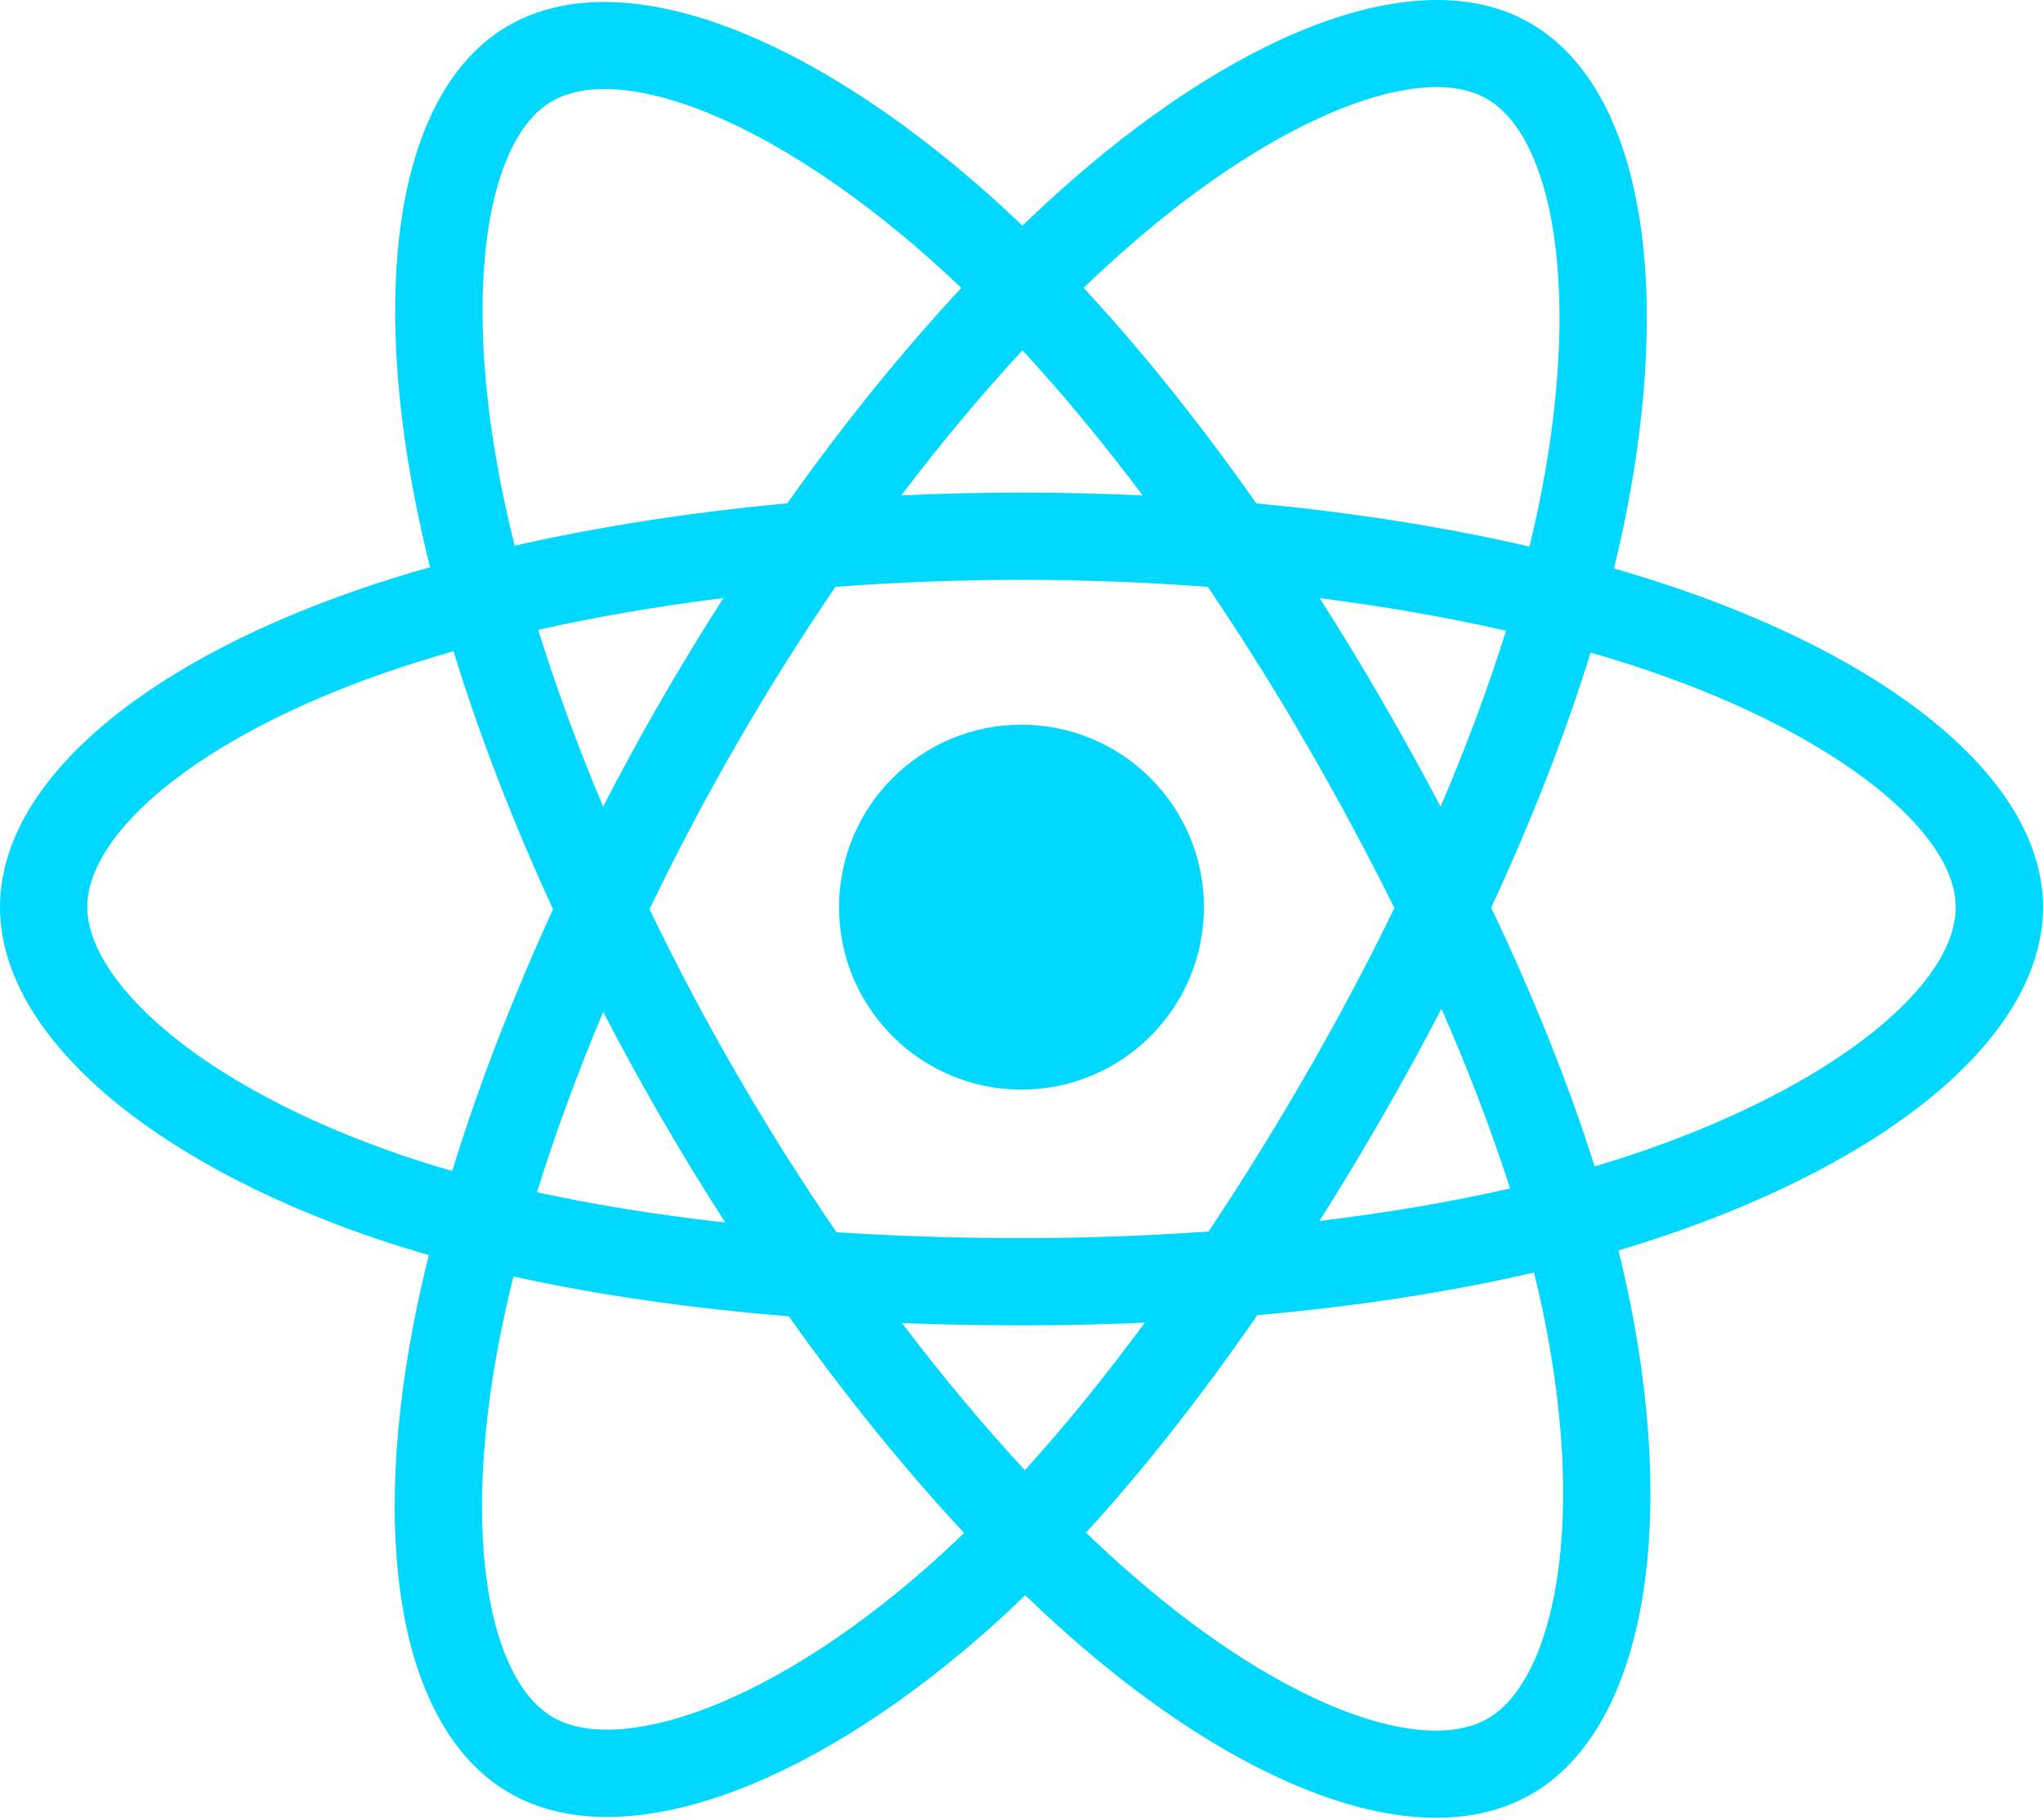
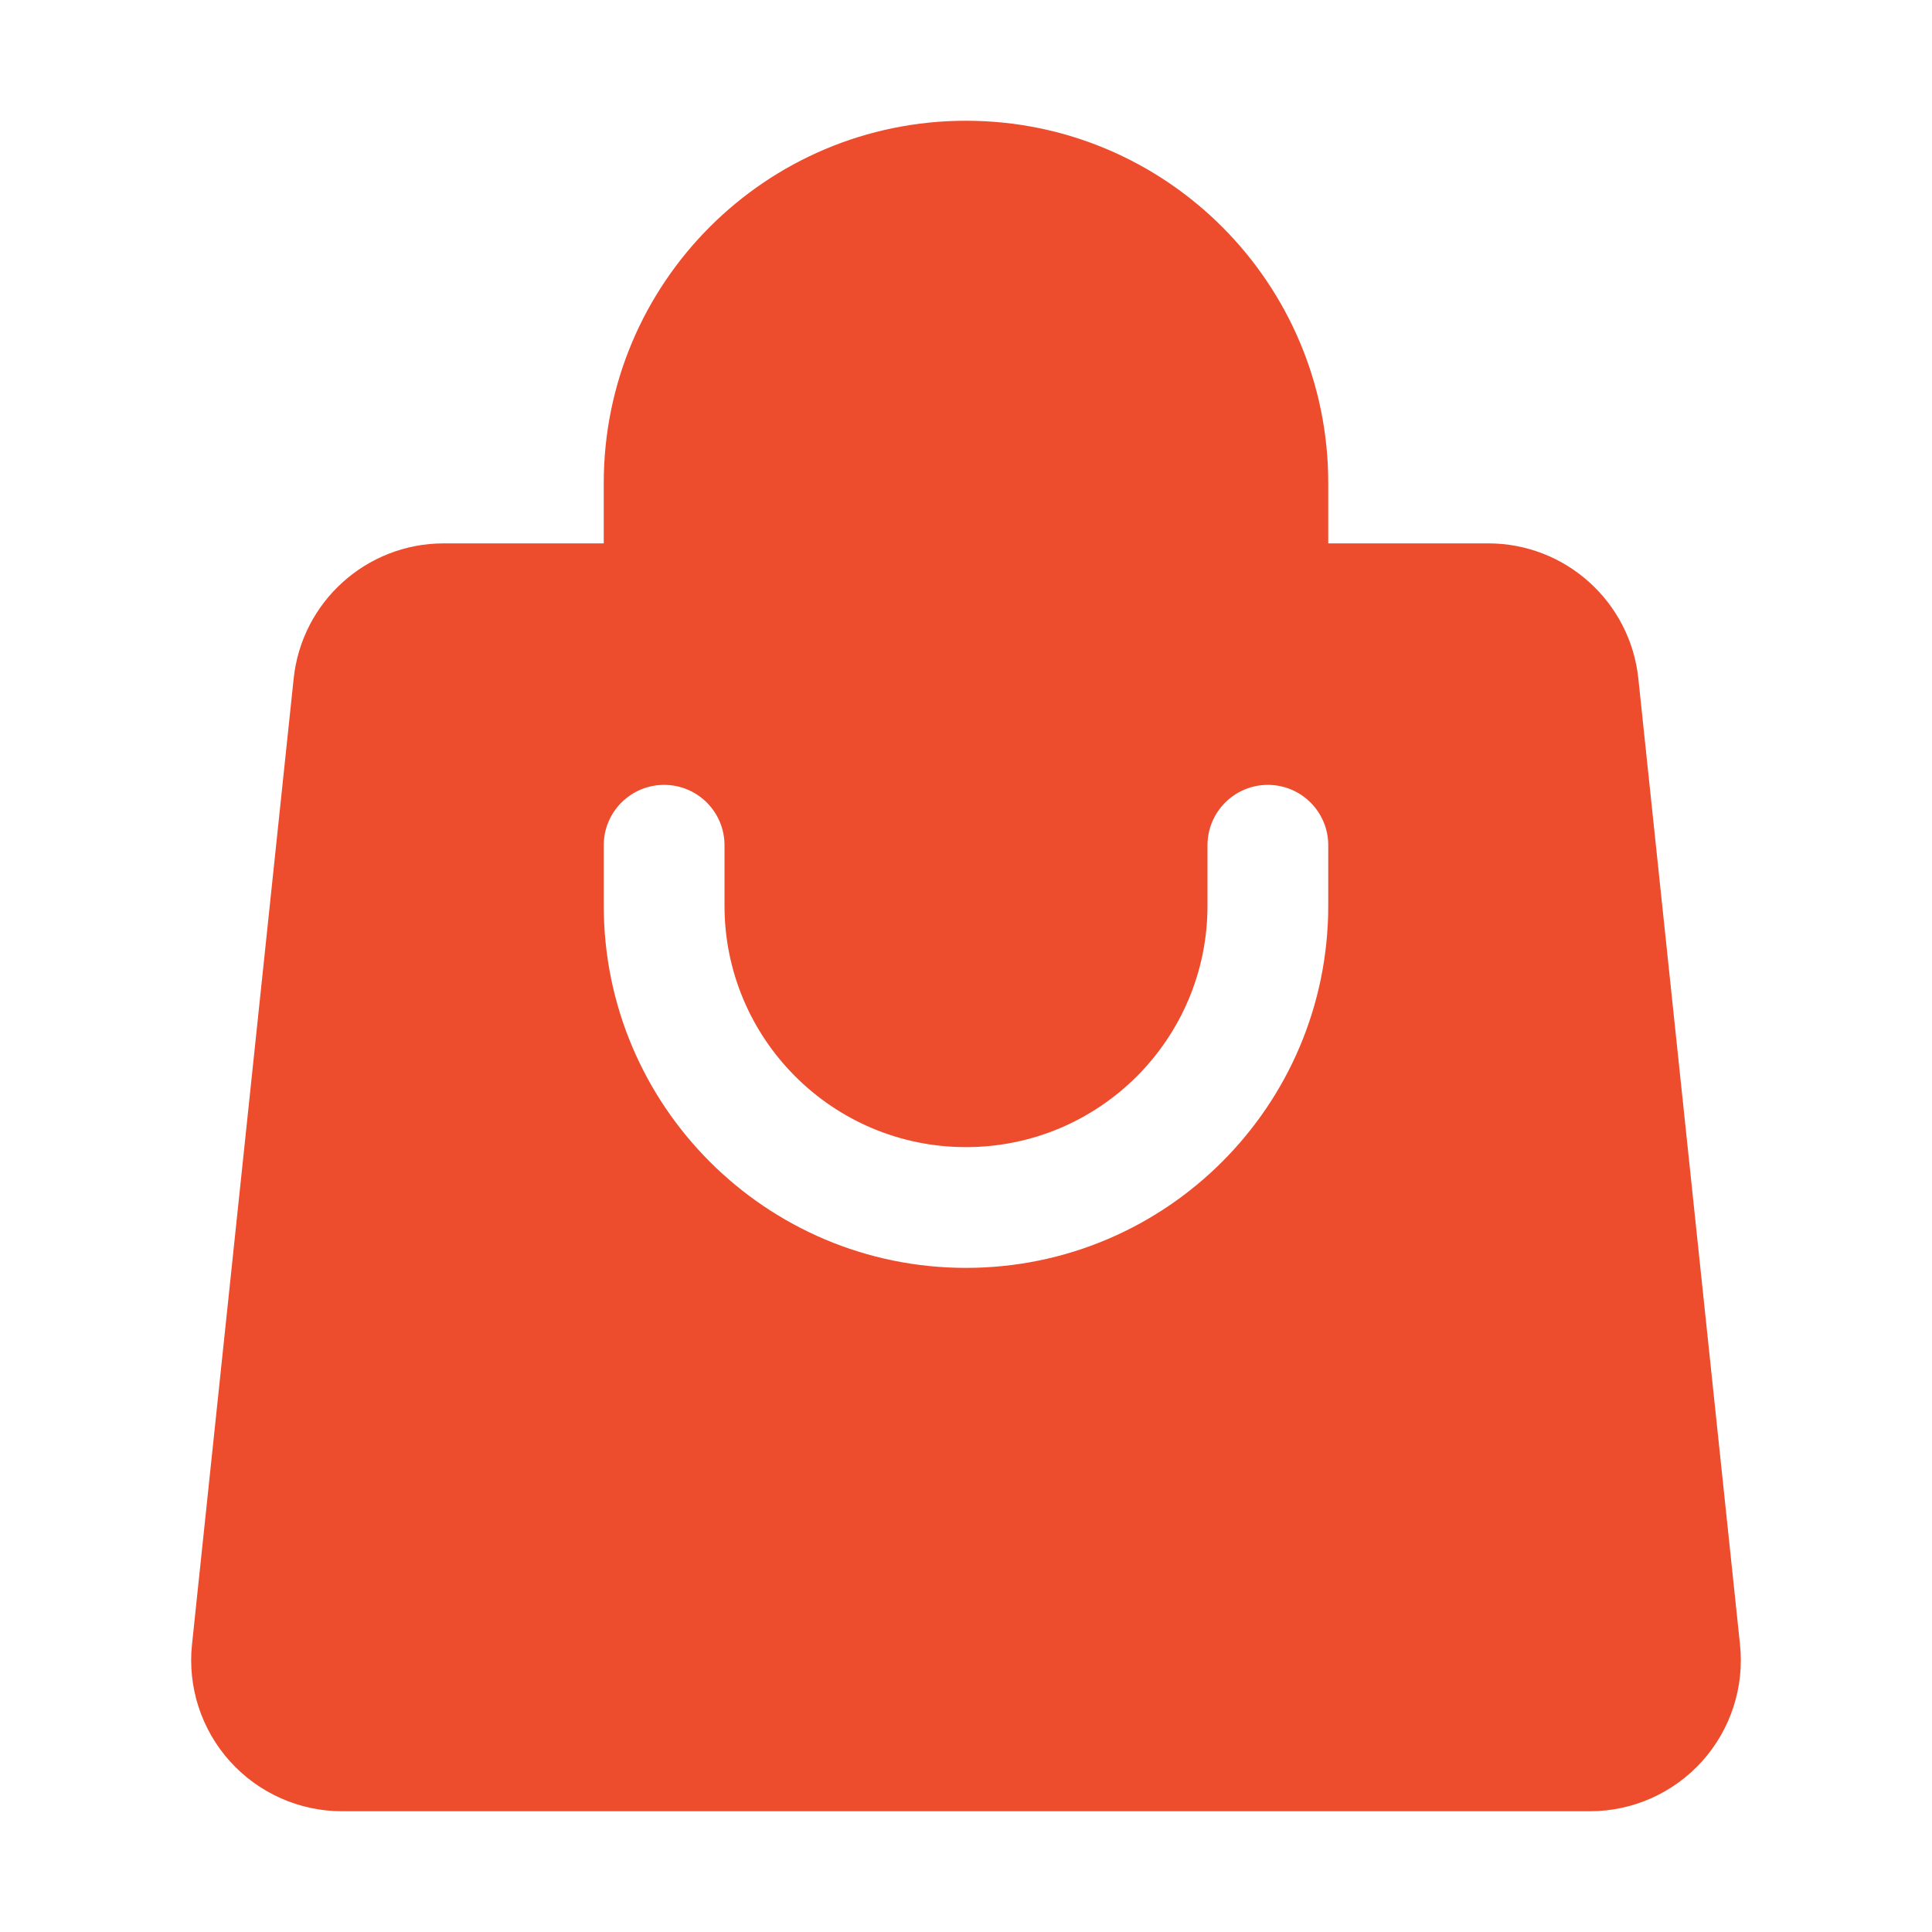
- <svg xmlns="http://www.w3.org/2000/svg" aria-hidden="true" role="img" class="iconify iconify--logos" width="35.93" height="32" preserveAspectRatio="xMidYMid meet" viewBox="0 0 256 228">
-   <path fill="#00D8FF" d="M210.483 73.824a171.49 171.49 0 0 0-8.24-2.597c.465-1.9.893-3.777 1.273-5.621c6.238-30.281 2.16-54.676-11.769-62.708c-13.355-7.7-35.196.329-57.254 19.526a171.23 171.23 0 0 0-6.375 5.848a155.866 155.866 0 0 0-4.241-3.917C100.759 3.829 77.587-4.822 63.673 3.233C50.33 10.957 46.379 33.89 51.995 62.588a170.974 170.974 0 0 0 1.892 8.48c-3.28.932-6.445 1.924-9.474 2.98C17.309 83.498 0 98.307 0 113.668c0 15.865 18.582 31.778 46.812 41.427a145.52 145.52 0 0 0 6.921 2.165a167.467 167.467 0 0 0-2.01 9.138c-5.354 28.2-1.173 50.591 12.134 58.266c13.744 7.926 36.812-.22 59.273-19.855a145.567 145.567 0 0 0 5.342-4.923a168.064 168.064 0 0 0 6.92 6.314c21.758 18.722 43.246 26.282 56.54 18.586c13.731-7.949 18.194-32.003 12.4-61.268a145.016 145.016 0 0 0-1.535-6.842c1.62-.48 3.21-.974 4.76-1.488c29.348-9.723 48.443-25.443 48.443-41.52c0-15.417-17.868-30.326-45.517-39.844Zm-6.365 70.984c-1.4.463-2.836.91-4.3 1.345c-3.24-10.257-7.612-21.163-12.963-32.432c5.106-11 9.31-21.767 12.459-31.957c2.619.758 5.16 1.557 7.61 2.4c23.69 8.156 38.14 20.213 38.14 29.504c0 9.896-15.606 22.743-40.946 31.14Zm-10.514 20.834c2.562 12.94 2.927 24.64 1.23 33.787c-1.524 8.219-4.59 13.698-8.382 15.893c-8.067 4.67-25.32-1.4-43.927-17.412a156.726 156.726 0 0 1-6.437-5.87c7.214-7.889 14.423-17.06 21.459-27.246c12.376-1.098 24.068-2.894 34.671-5.345a134.17 134.17 0 0 1 1.386 6.193ZM87.276 214.515c-7.882 2.783-14.16 2.863-17.955.675c-8.075-4.657-11.432-22.636-6.853-46.752a156.923 156.923 0 0 1 1.869-8.499c10.486 2.32 22.093 3.988 34.498 4.994c7.084 9.967 14.501 19.128 21.976 27.15a134.668 134.668 0 0 1-4.877 4.492c-9.933 8.682-19.886 14.842-28.658 17.94ZM50.35 144.747c-12.483-4.267-22.792-9.812-29.858-15.863c-6.35-5.437-9.555-10.836-9.555-15.216c0-9.322 13.897-21.212 37.076-29.293c2.813-.98 5.757-1.905 8.812-2.773c3.204 10.42 7.406 21.315 12.477 32.332c-5.137 11.18-9.399 22.249-12.634 32.792a134.718 134.718 0 0 1-6.318-1.979Zm12.378-84.26c-4.811-24.587-1.616-43.134 6.425-47.789c8.564-4.958 27.502 2.111 47.463 19.835a144.318 144.318 0 0 1 3.841 3.545c-7.438 7.987-14.787 17.08-21.808 26.988c-12.04 1.116-23.565 2.908-34.161 5.309a160.342 160.342 0 0 1-1.76-7.887Zm110.427 27.268a347.8 347.8 0 0 0-7.785-12.803c8.168 1.033 15.994 2.404 23.343 4.08c-2.206 7.072-4.956 14.465-8.193 22.045a381.151 381.151 0 0 0-7.365-13.322Zm-45.032-43.861c5.044 5.465 10.096 11.566 15.065 18.186a322.04 322.04 0 0 0-30.257-.006c4.974-6.559 10.069-12.652 15.192-18.18ZM82.802 87.83a323.167 323.167 0 0 0-7.227 13.238c-3.184-7.553-5.909-14.98-8.134-22.152c7.304-1.634 15.093-2.97 23.209-3.984a321.524 321.524 0 0 0-7.848 12.897Zm8.081 65.352c-8.385-.936-16.291-2.203-23.593-3.793c2.26-7.3 5.045-14.885 8.298-22.6a321.187 321.187 0 0 0 7.257 13.246c2.594 4.48 5.28 8.868 8.038 13.147Zm37.542 31.03c-5.184-5.592-10.354-11.779-15.403-18.433c4.902.192 9.899.29 14.978.29c5.218 0 10.376-.117 15.453-.343c-4.985 6.774-10.018 12.97-15.028 18.486Zm52.198-57.817c3.422 7.8 6.306 15.345 8.596 22.52c-7.422 1.694-15.436 3.058-23.88 4.071a382.417 382.417 0 0 0 7.859-13.026a347.403 347.403 0 0 0 7.425-13.565Zm-16.898 8.101a358.557 358.557 0 0 1-12.281 19.815a329.4 329.4 0 0 1-23.444.823c-7.967 0-15.716-.248-23.178-.732a310.202 310.202 0 0 1-12.513-19.846h.001a307.41 307.41 0 0 1-10.923-20.627a310.278 310.278 0 0 1 10.89-20.637l-.001.001a307.318 307.318 0 0 1 12.413-19.761c7.613-.576 15.42-.876 23.31-.876H128c7.926 0 15.743.303 23.354.883a329.357 329.357 0 0 1 12.335 19.695a358.489 358.489 0 0 1 11.036 20.54a329.472 329.472 0 0 1-11 20.722Zm22.56-122.124c8.572 4.944 11.906 24.881 6.52 51.026c-.344 1.668-.73 3.367-1.15 5.09c-10.622-2.452-22.155-4.275-34.23-5.408c-7.034-10.017-14.323-19.124-21.64-27.008a160.789 160.789 0 0 1 5.888-5.4c18.9-16.447 36.564-22.941 44.612-18.3ZM128 90.808c12.625 0 22.86 10.235 22.86 22.86s-10.235 22.86-22.86 22.86s-22.86-10.235-22.86-22.86s10.235-22.86 22.86-22.86Z" />
+ <svg xmlns="http://www.w3.org/2000/svg" viewBox="0 0 24 24" fill="#ee4d2d" className="w-12 h-12">
+   <path fillRule="evenodd" d="M7.5 6v.75H5.513c-.96 0-1.764.724-1.865 1.679l-1.263 12A1.875 1.875 0 0 0 4.25 22.5h15.5a1.875 1.875 0 0 0 1.865-2.071l-1.263-12a1.875 1.875 0 0 0-1.865-1.679H16.5V6a4.5 4.5 0 1 0-9 0ZM12 3a3 3 0 0 0-3 3v.75h6V6a3 3 0 0 0-3-3Zm-3 8.25a3 3 0 1 0 6 0v-.75a.75.75 0 0 1 1.5 0v.75a4.5 4.5 0 1 1-9 0v-.75a.75.75 0 0 1 1.5 0v.75Z" clipRule="evenodd" />
</svg>
